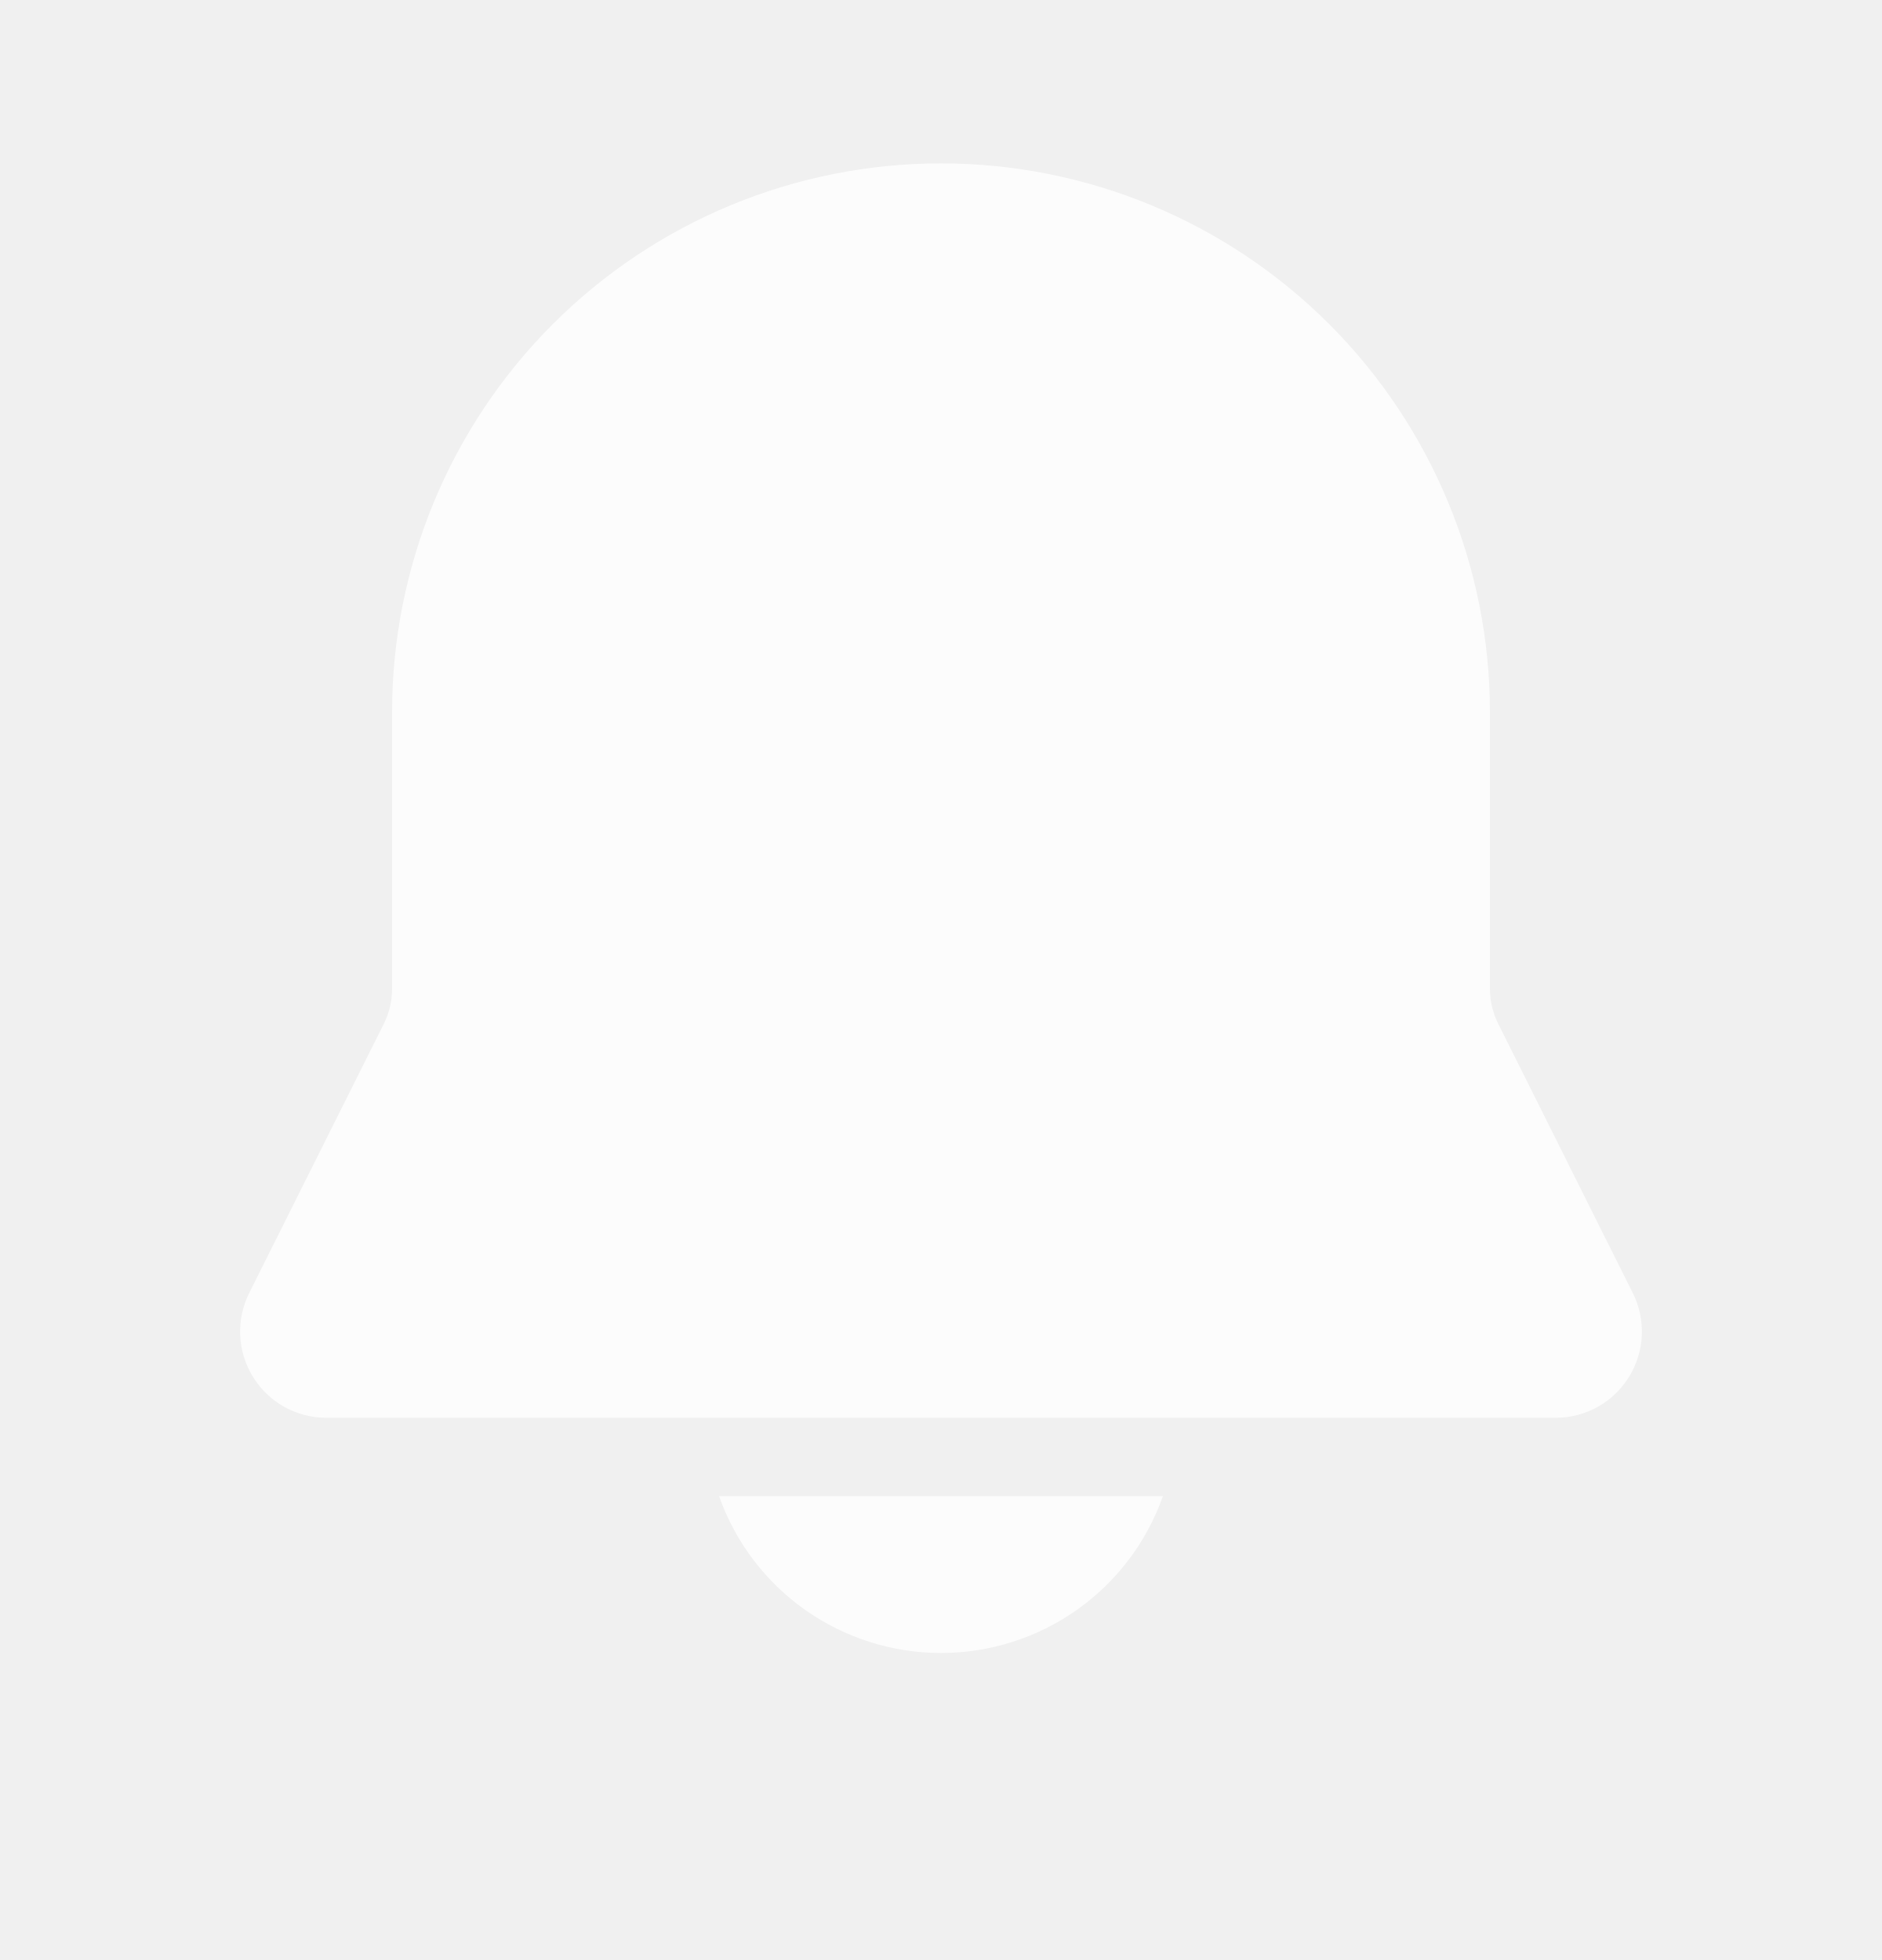
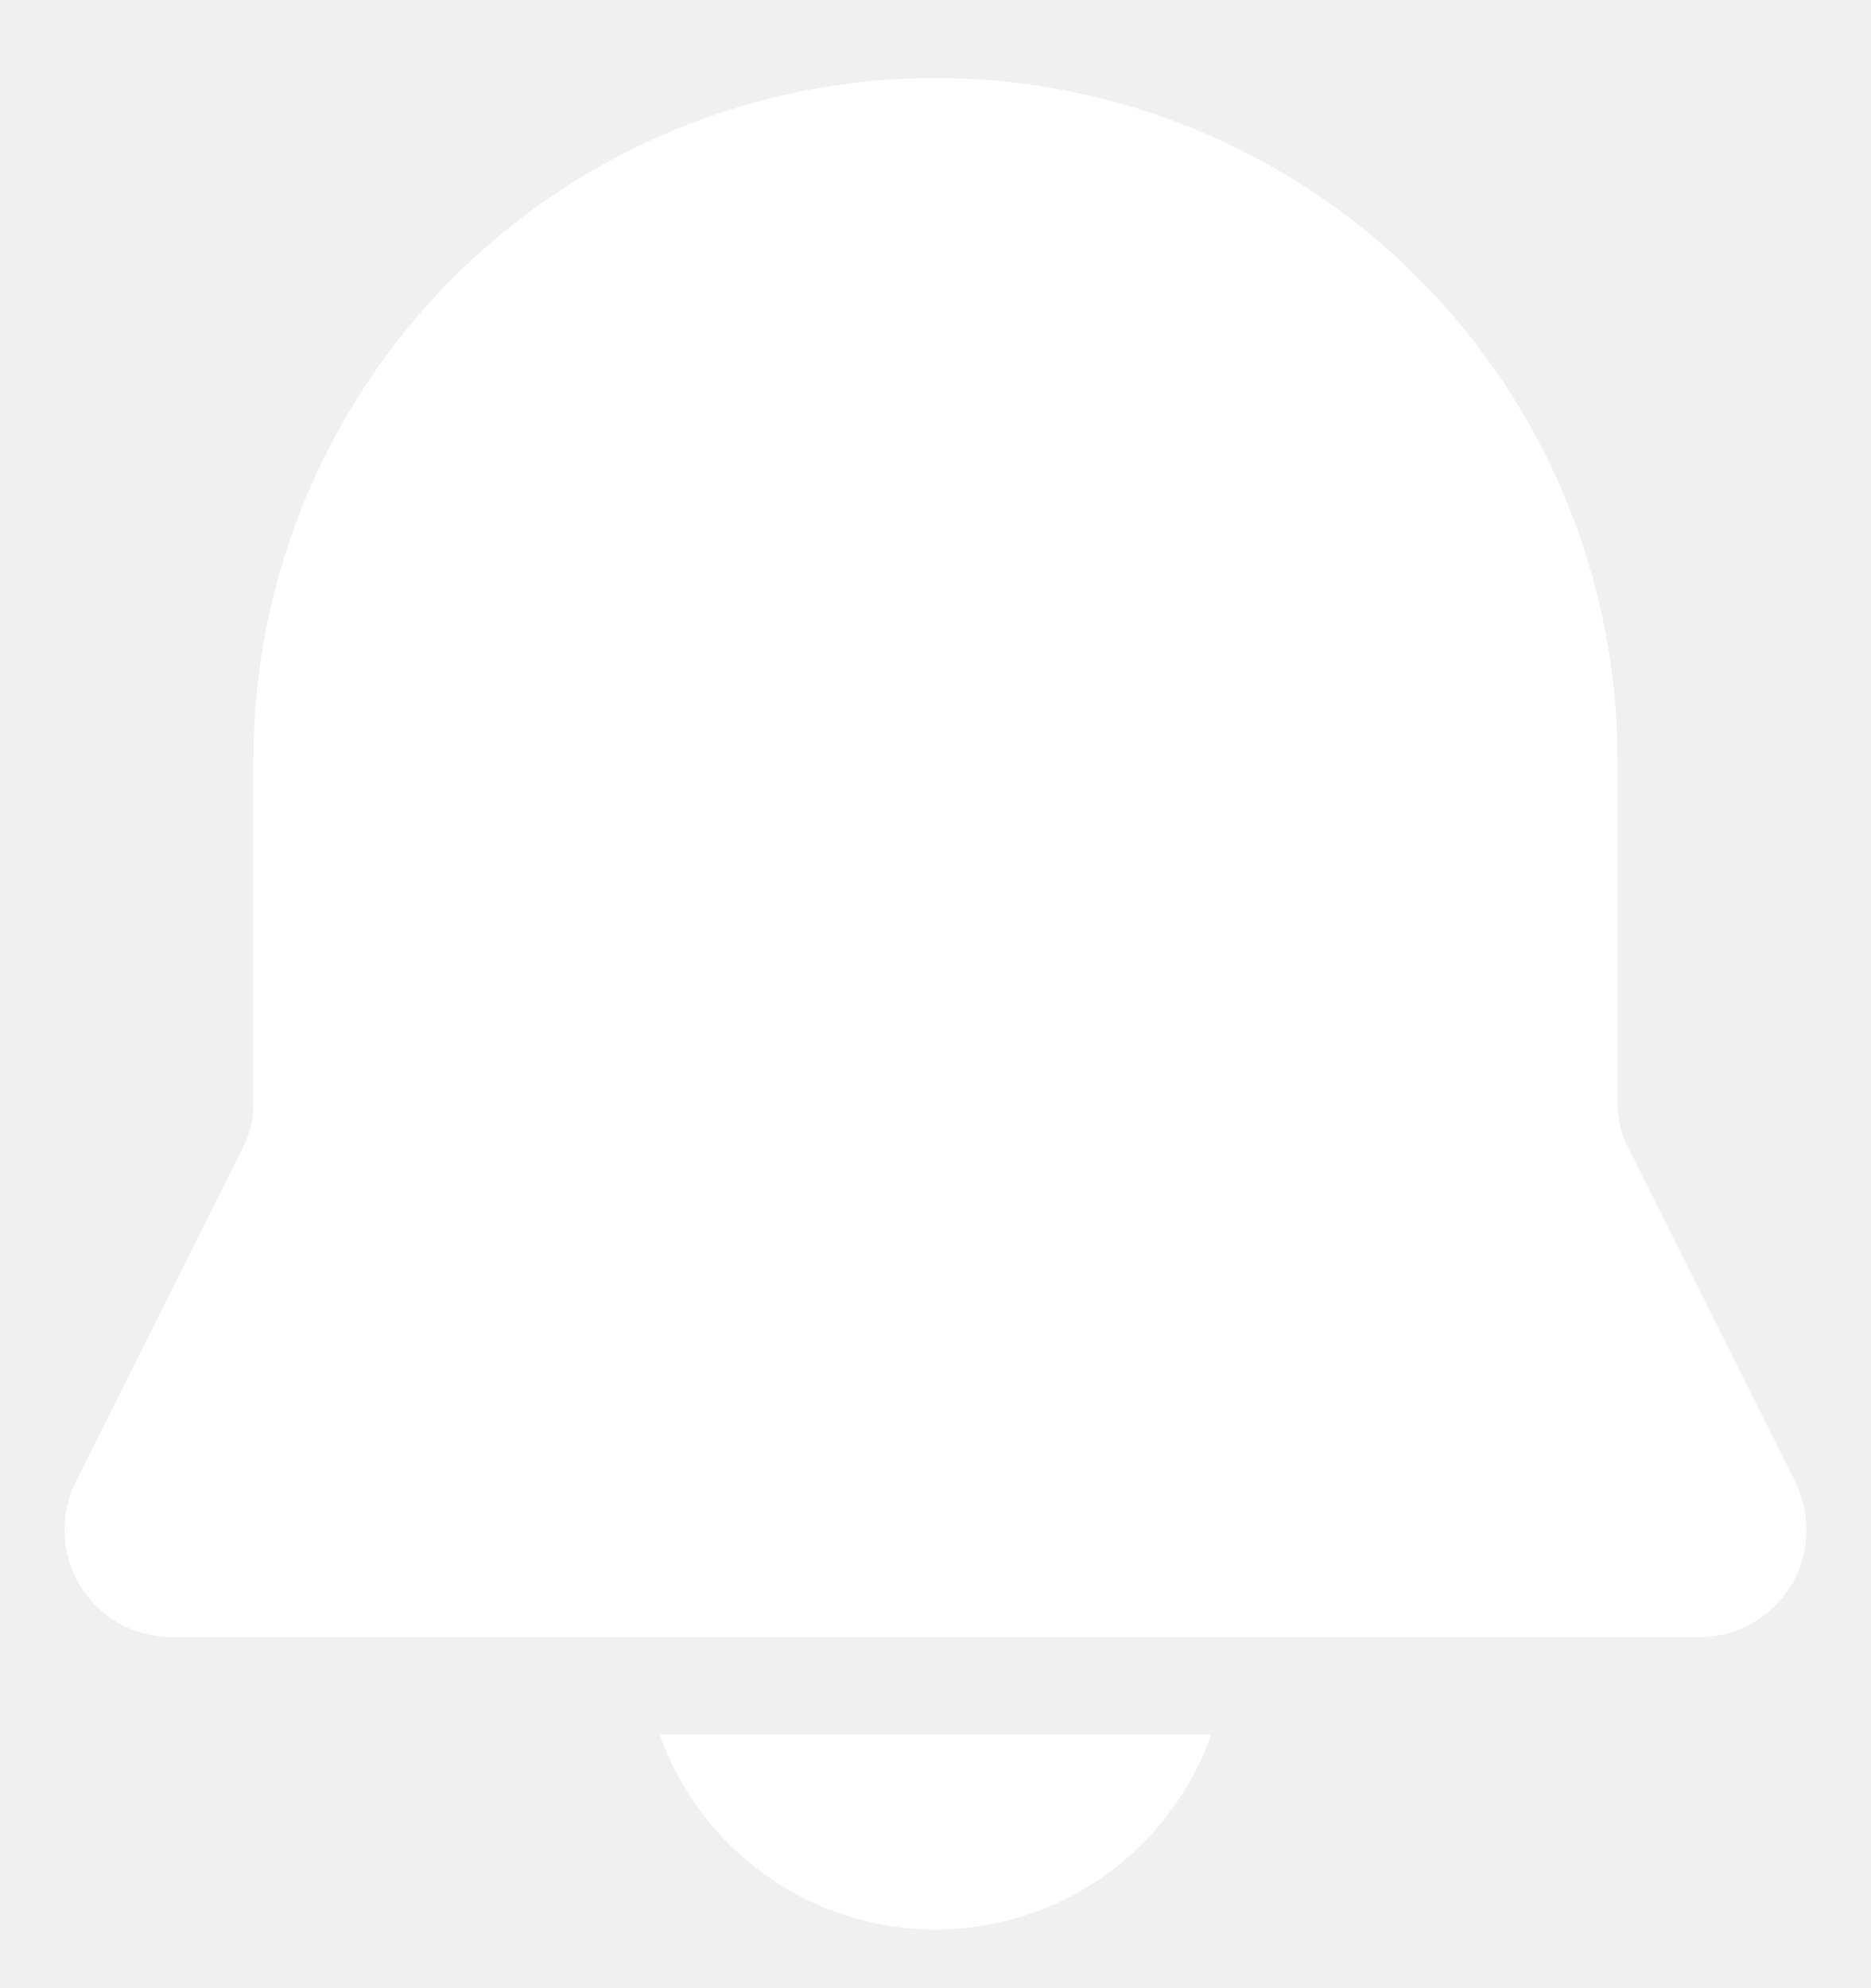
- <svg xmlns="http://www.w3.org/2000/svg" width="24" height="25" viewBox="0 0 24 25" fill="none">
-   <g clip-path="url(#clip0_180_3786)">
-     <path d="M12 2.084C10.143 2.084 8.363 2.821 7.05 4.134C5.737 5.447 5 7.227 5 9.084V12.612C5 12.767 4.964 12.92 4.895 13.059L3.178 16.492C3.094 16.66 3.055 16.846 3.063 17.033C3.071 17.221 3.128 17.403 3.226 17.562C3.325 17.722 3.462 17.854 3.626 17.945C3.79 18.036 3.974 18.084 4.162 18.084H19.838C20.026 18.084 20.21 18.036 20.374 17.945C20.538 17.854 20.675 17.722 20.774 17.562C20.872 17.403 20.929 17.221 20.937 17.033C20.945 16.846 20.906 16.66 20.822 16.492L19.106 13.059C19.037 12.92 19 12.767 19 12.612V9.084C19 7.227 18.262 5.447 16.95 4.134C15.637 2.821 13.857 2.084 12 2.084ZM12 21.084C11.379 21.084 10.774 20.892 10.267 20.534C9.76 20.176 9.377 19.669 9.17 19.084H14.83C14.623 19.669 14.24 20.176 13.733 20.534C13.226 20.892 12.621 21.084 12 21.084Z" fill="white" fill-opacity="0.8" />
-   </g>
-   <defs>
-     <clipPath id="clip0_180_3786">
-       <rect width="24" height="24" fill="white" transform="translate(0 0.0839844)" />
-     </clipPath>
-   </defs>
+ <svg xmlns="http://www.w3.org/2000/svg" width="16" height="17" viewBox="0 0 16 17" fill="none">
+   <path d="M8 0.667C6.453 0.667 4.969 1.281 3.875 2.375C2.781 3.469 2.167 4.953 2.167 6.5V9.44C2.167 9.569 2.137 9.697 2.079 9.812L0.648 12.673C0.578 12.813 0.545 12.968 0.552 13.124C0.559 13.281 0.606 13.432 0.688 13.565C0.771 13.698 0.885 13.808 1.022 13.884C1.158 13.96 1.312 14 1.468 14H14.532C14.688 14 14.842 13.96 14.978 13.884C15.115 13.808 15.229 13.698 15.312 13.565C15.394 13.432 15.441 13.281 15.447 13.124C15.454 12.968 15.421 12.813 15.352 12.673L13.922 9.812C13.864 9.697 13.834 9.569 13.833 9.44V6.5C13.833 4.953 13.219 3.469 12.125 2.375C11.031 1.281 9.547 0.667 8 0.667ZM8 16.5C7.483 16.5 6.978 16.34 6.556 16.041C6.134 15.743 5.814 15.321 5.642 14.833H10.358C10.186 15.321 9.866 15.743 9.444 16.041C9.022 16.34 8.517 16.5 8 16.5Z" fill="white" />
</svg>
